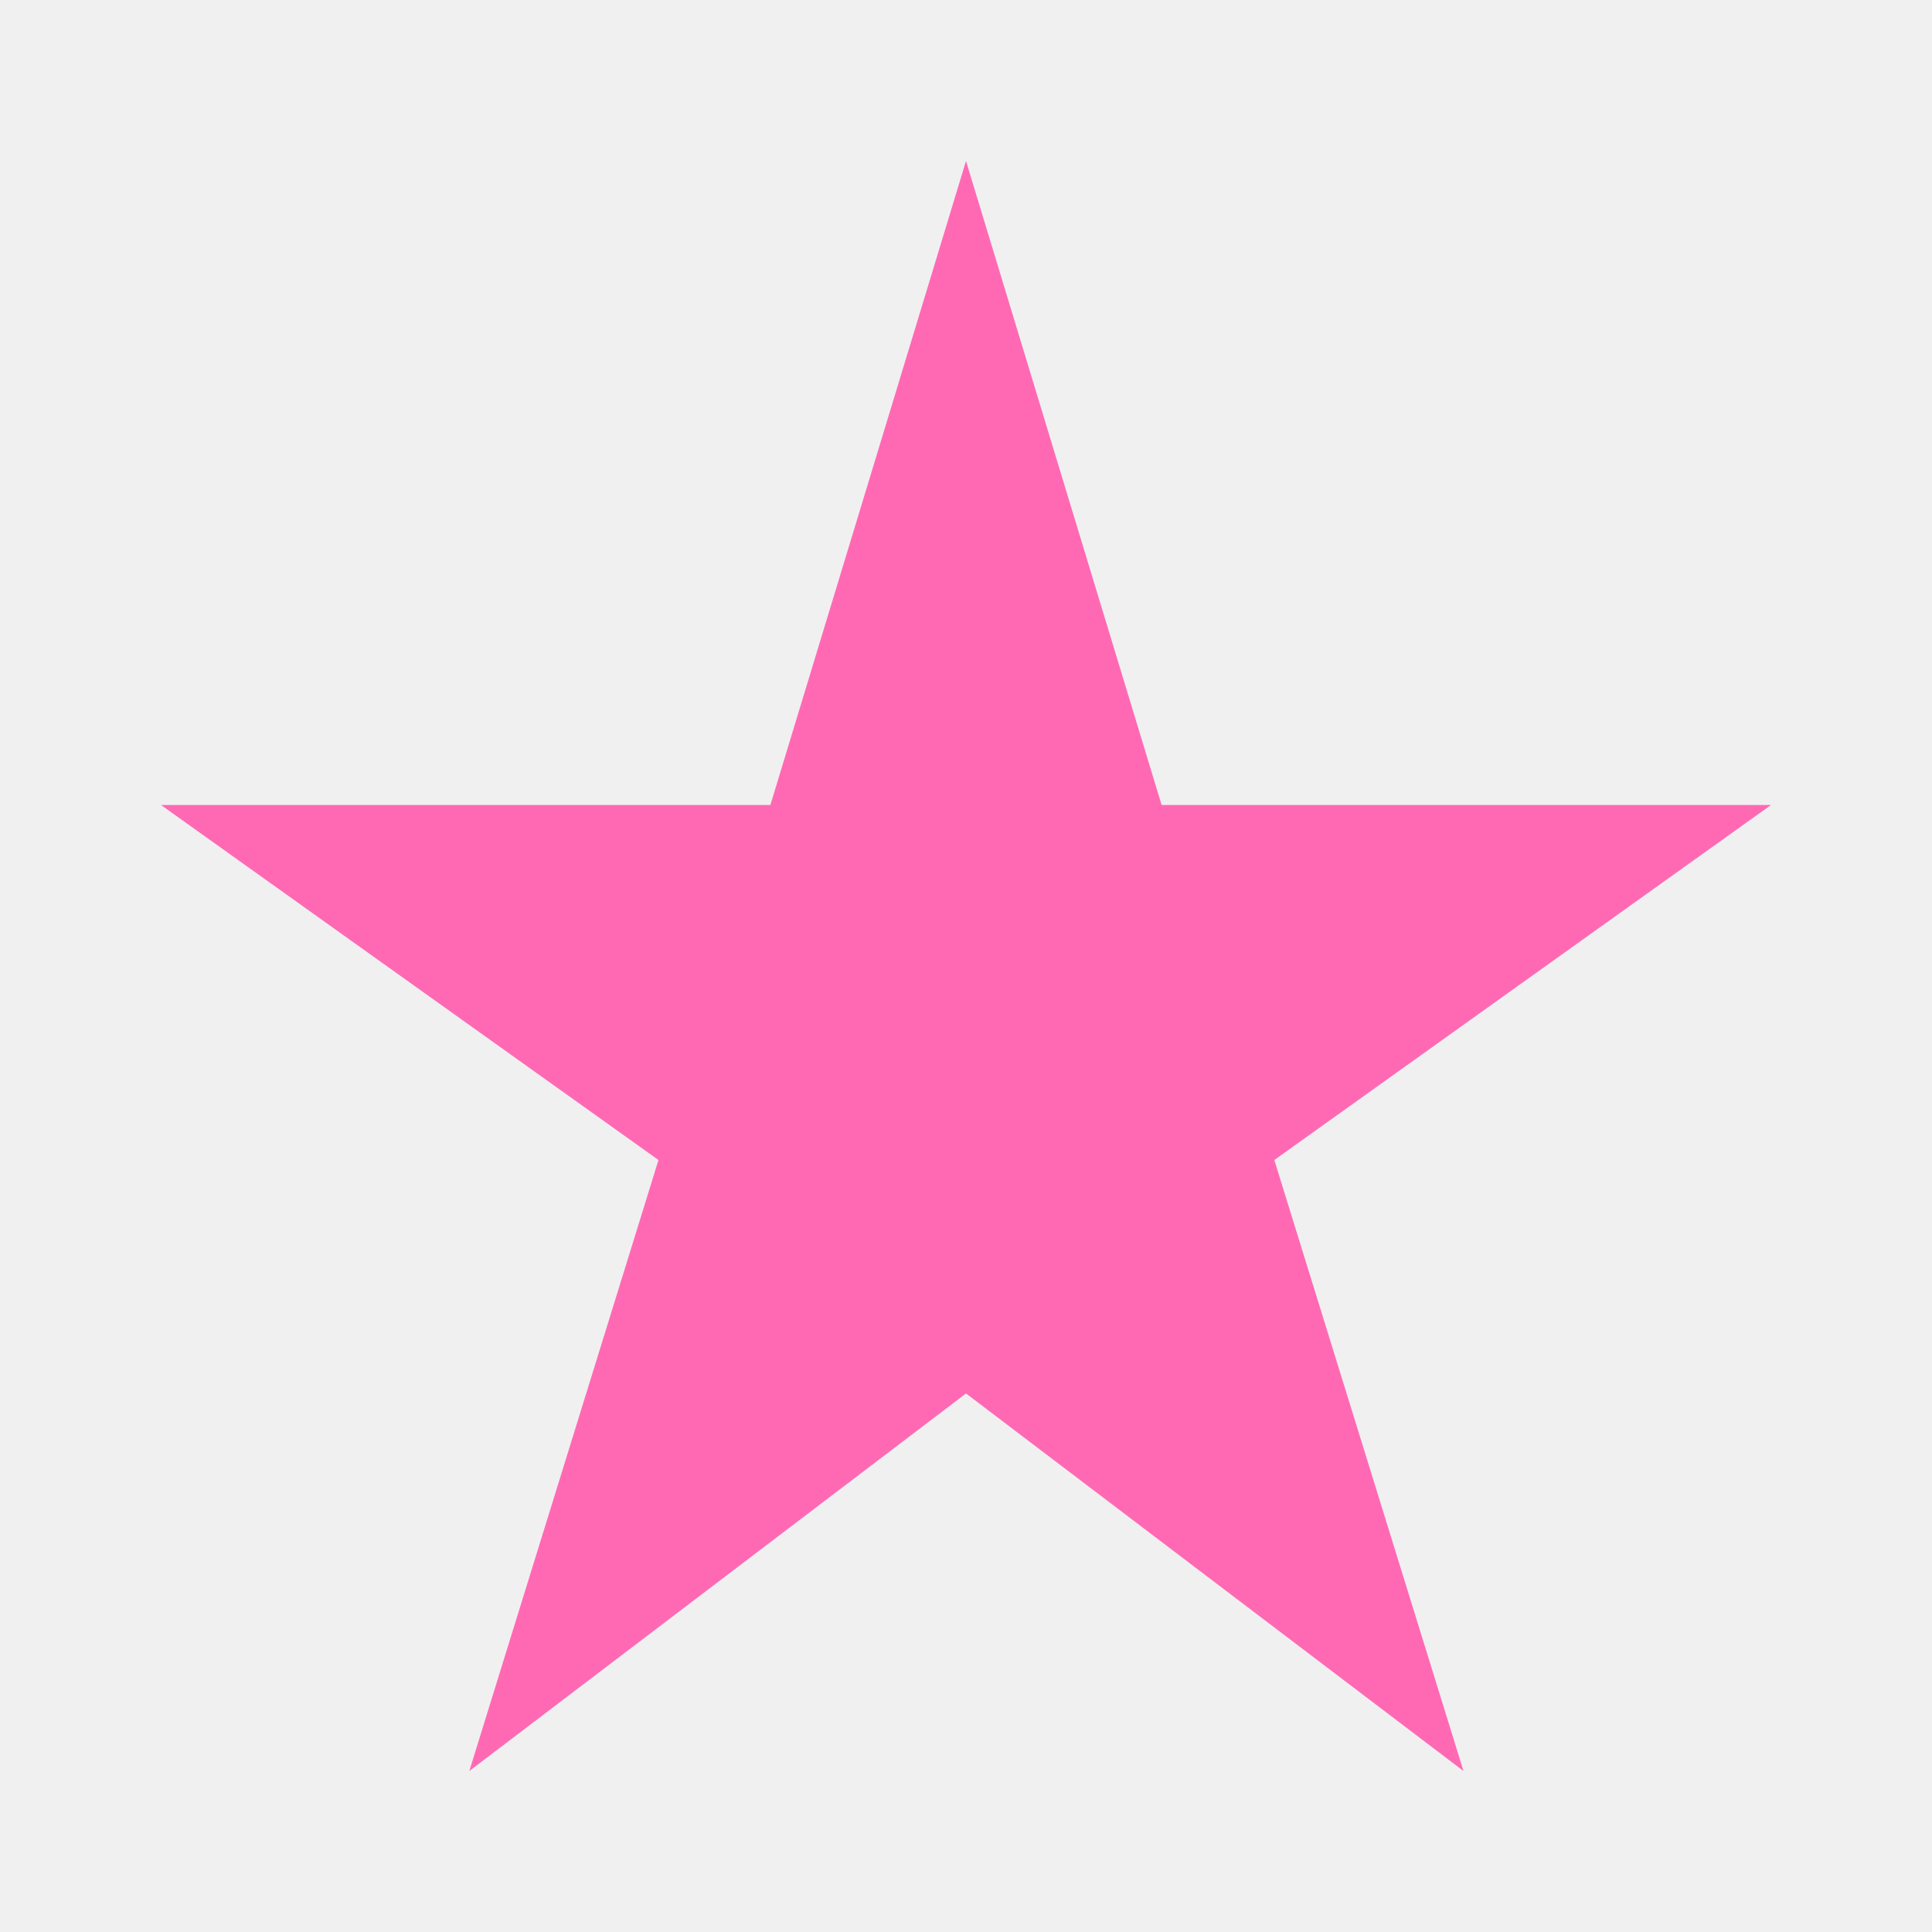
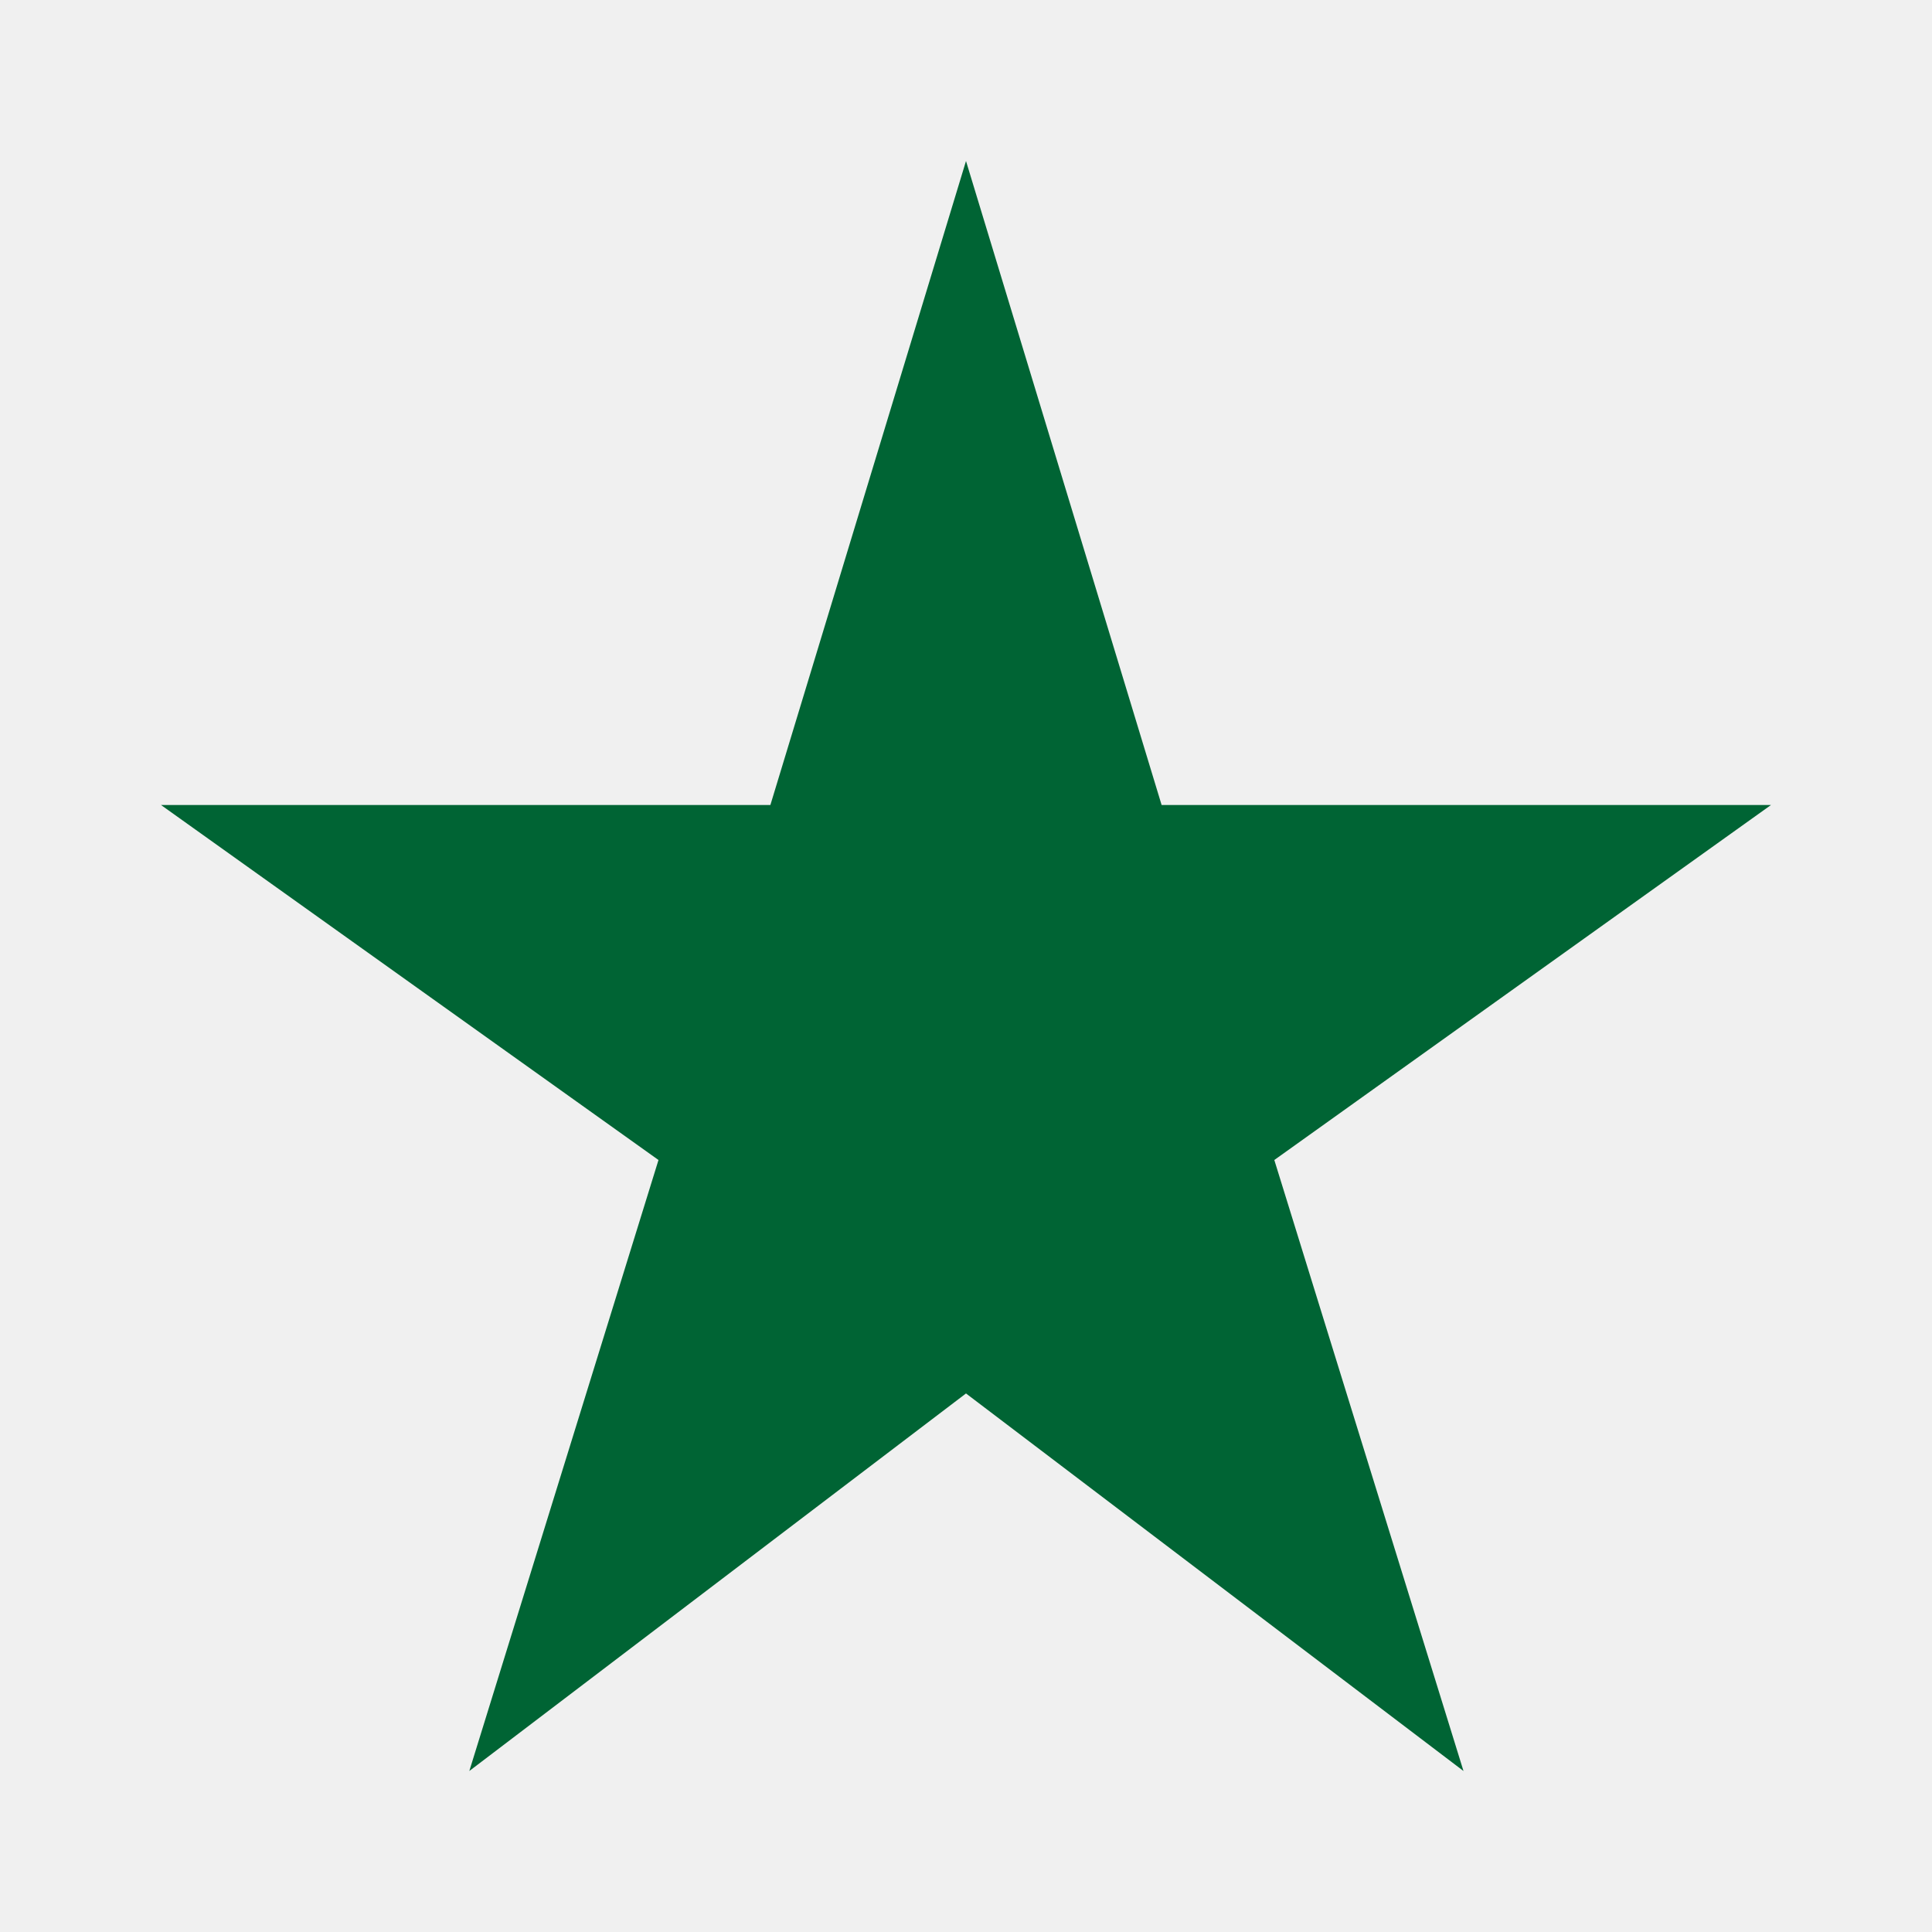
<svg xmlns="http://www.w3.org/2000/svg" width="24" height="24" viewBox="0 0 24 24" fill="none">
  <g clip-path="url(#clip0_156_8)">
    <g clip-path="url(#clip1_156_8)">
-       <path d="M14.43 10L12 2L9.57 10H2L8.18 14.41L5.83 22L12 17.31L18.18 22L15.83 14.41L22 10H14.43Z" fill="#FF69B4" />
+       <path d="M14.43 10L12 2L9.57 10H2L8.18 14.41L5.83 22L12 17.31L18.18 22L15.83 14.41L22 10H14.43Z" fill="#006434" />
    </g>
  </g>
  <defs>
    <clipPath id="clip0_156_8">
      <rect width="24" height="24" fill="white" />
    </clipPath>
    <clipPath id="clip1_156_8">
      <rect width="24" height="24" fill="white" />
    </clipPath>
  </defs>
</svg>
